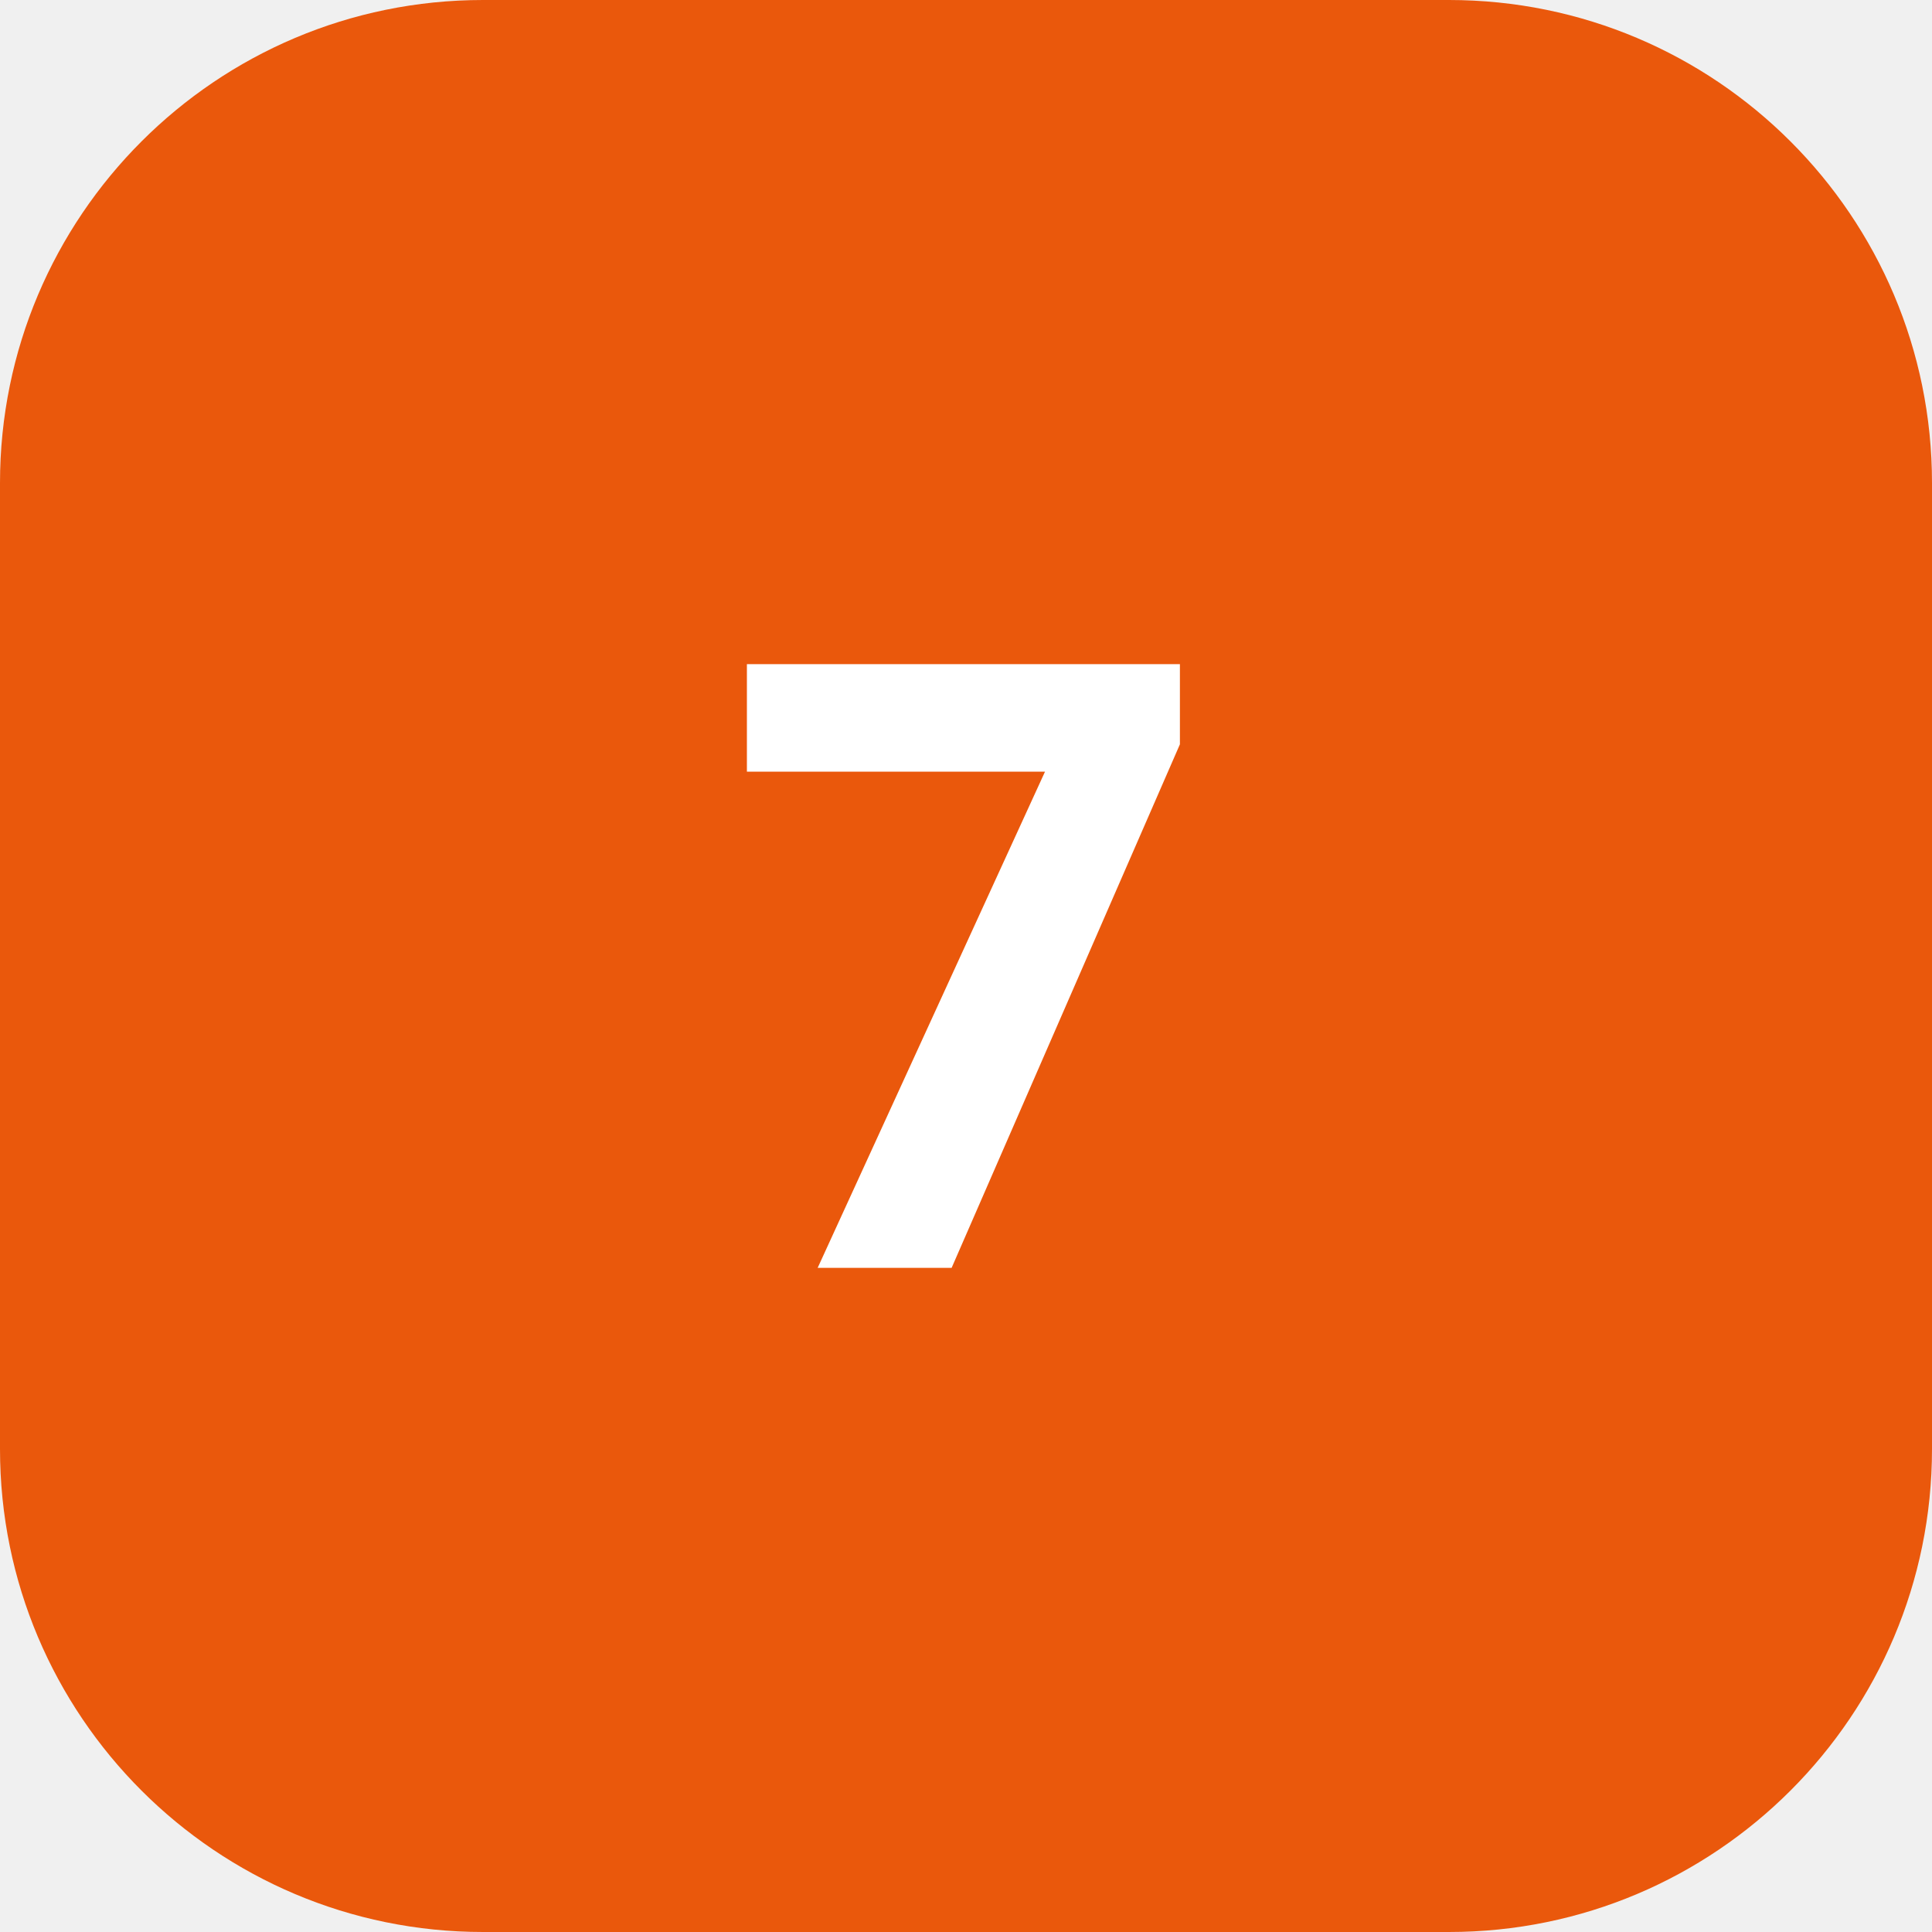
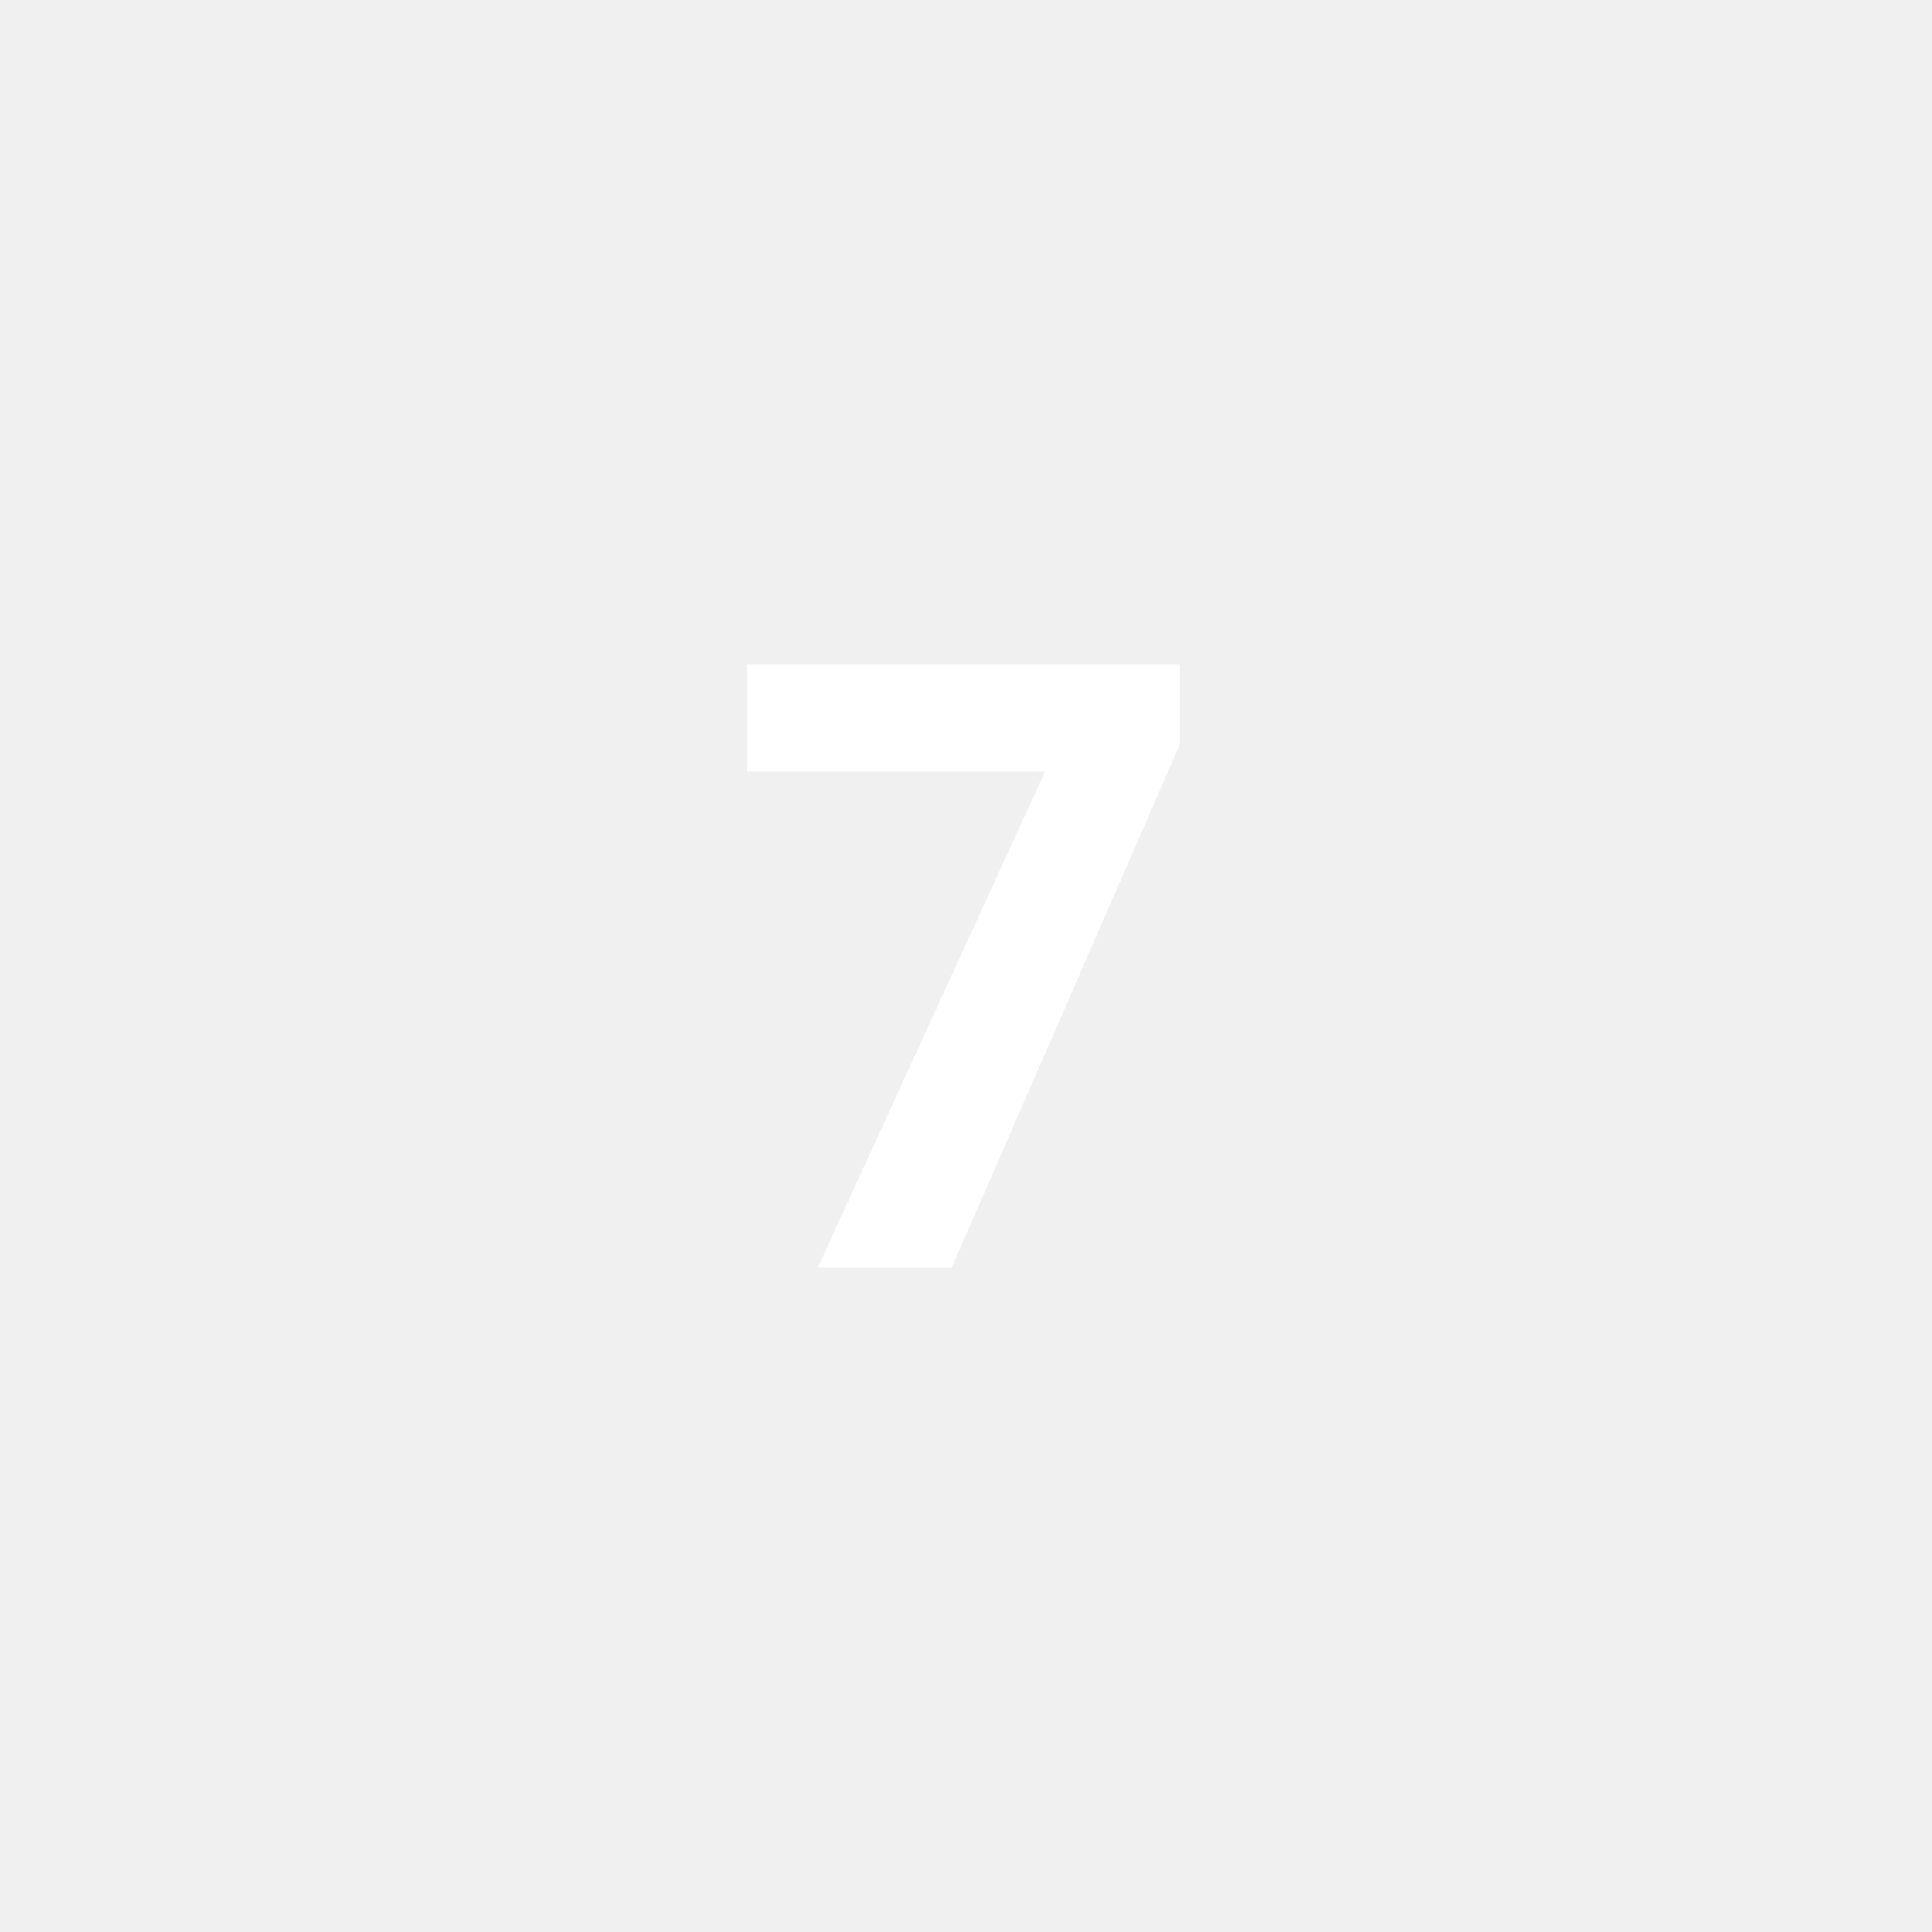
<svg xmlns="http://www.w3.org/2000/svg" viewBox="0 0 32 32" fill="none">
-   <rect width="32" height="32" rx="8" fill="#EA580C" />
  <text x="16" y="21" text-anchor="middle" font-size="14" font-family="ui-sans-serif,system-ui,sans-serif" font-weight="700" fill="#fff">7</text>
</svg>
